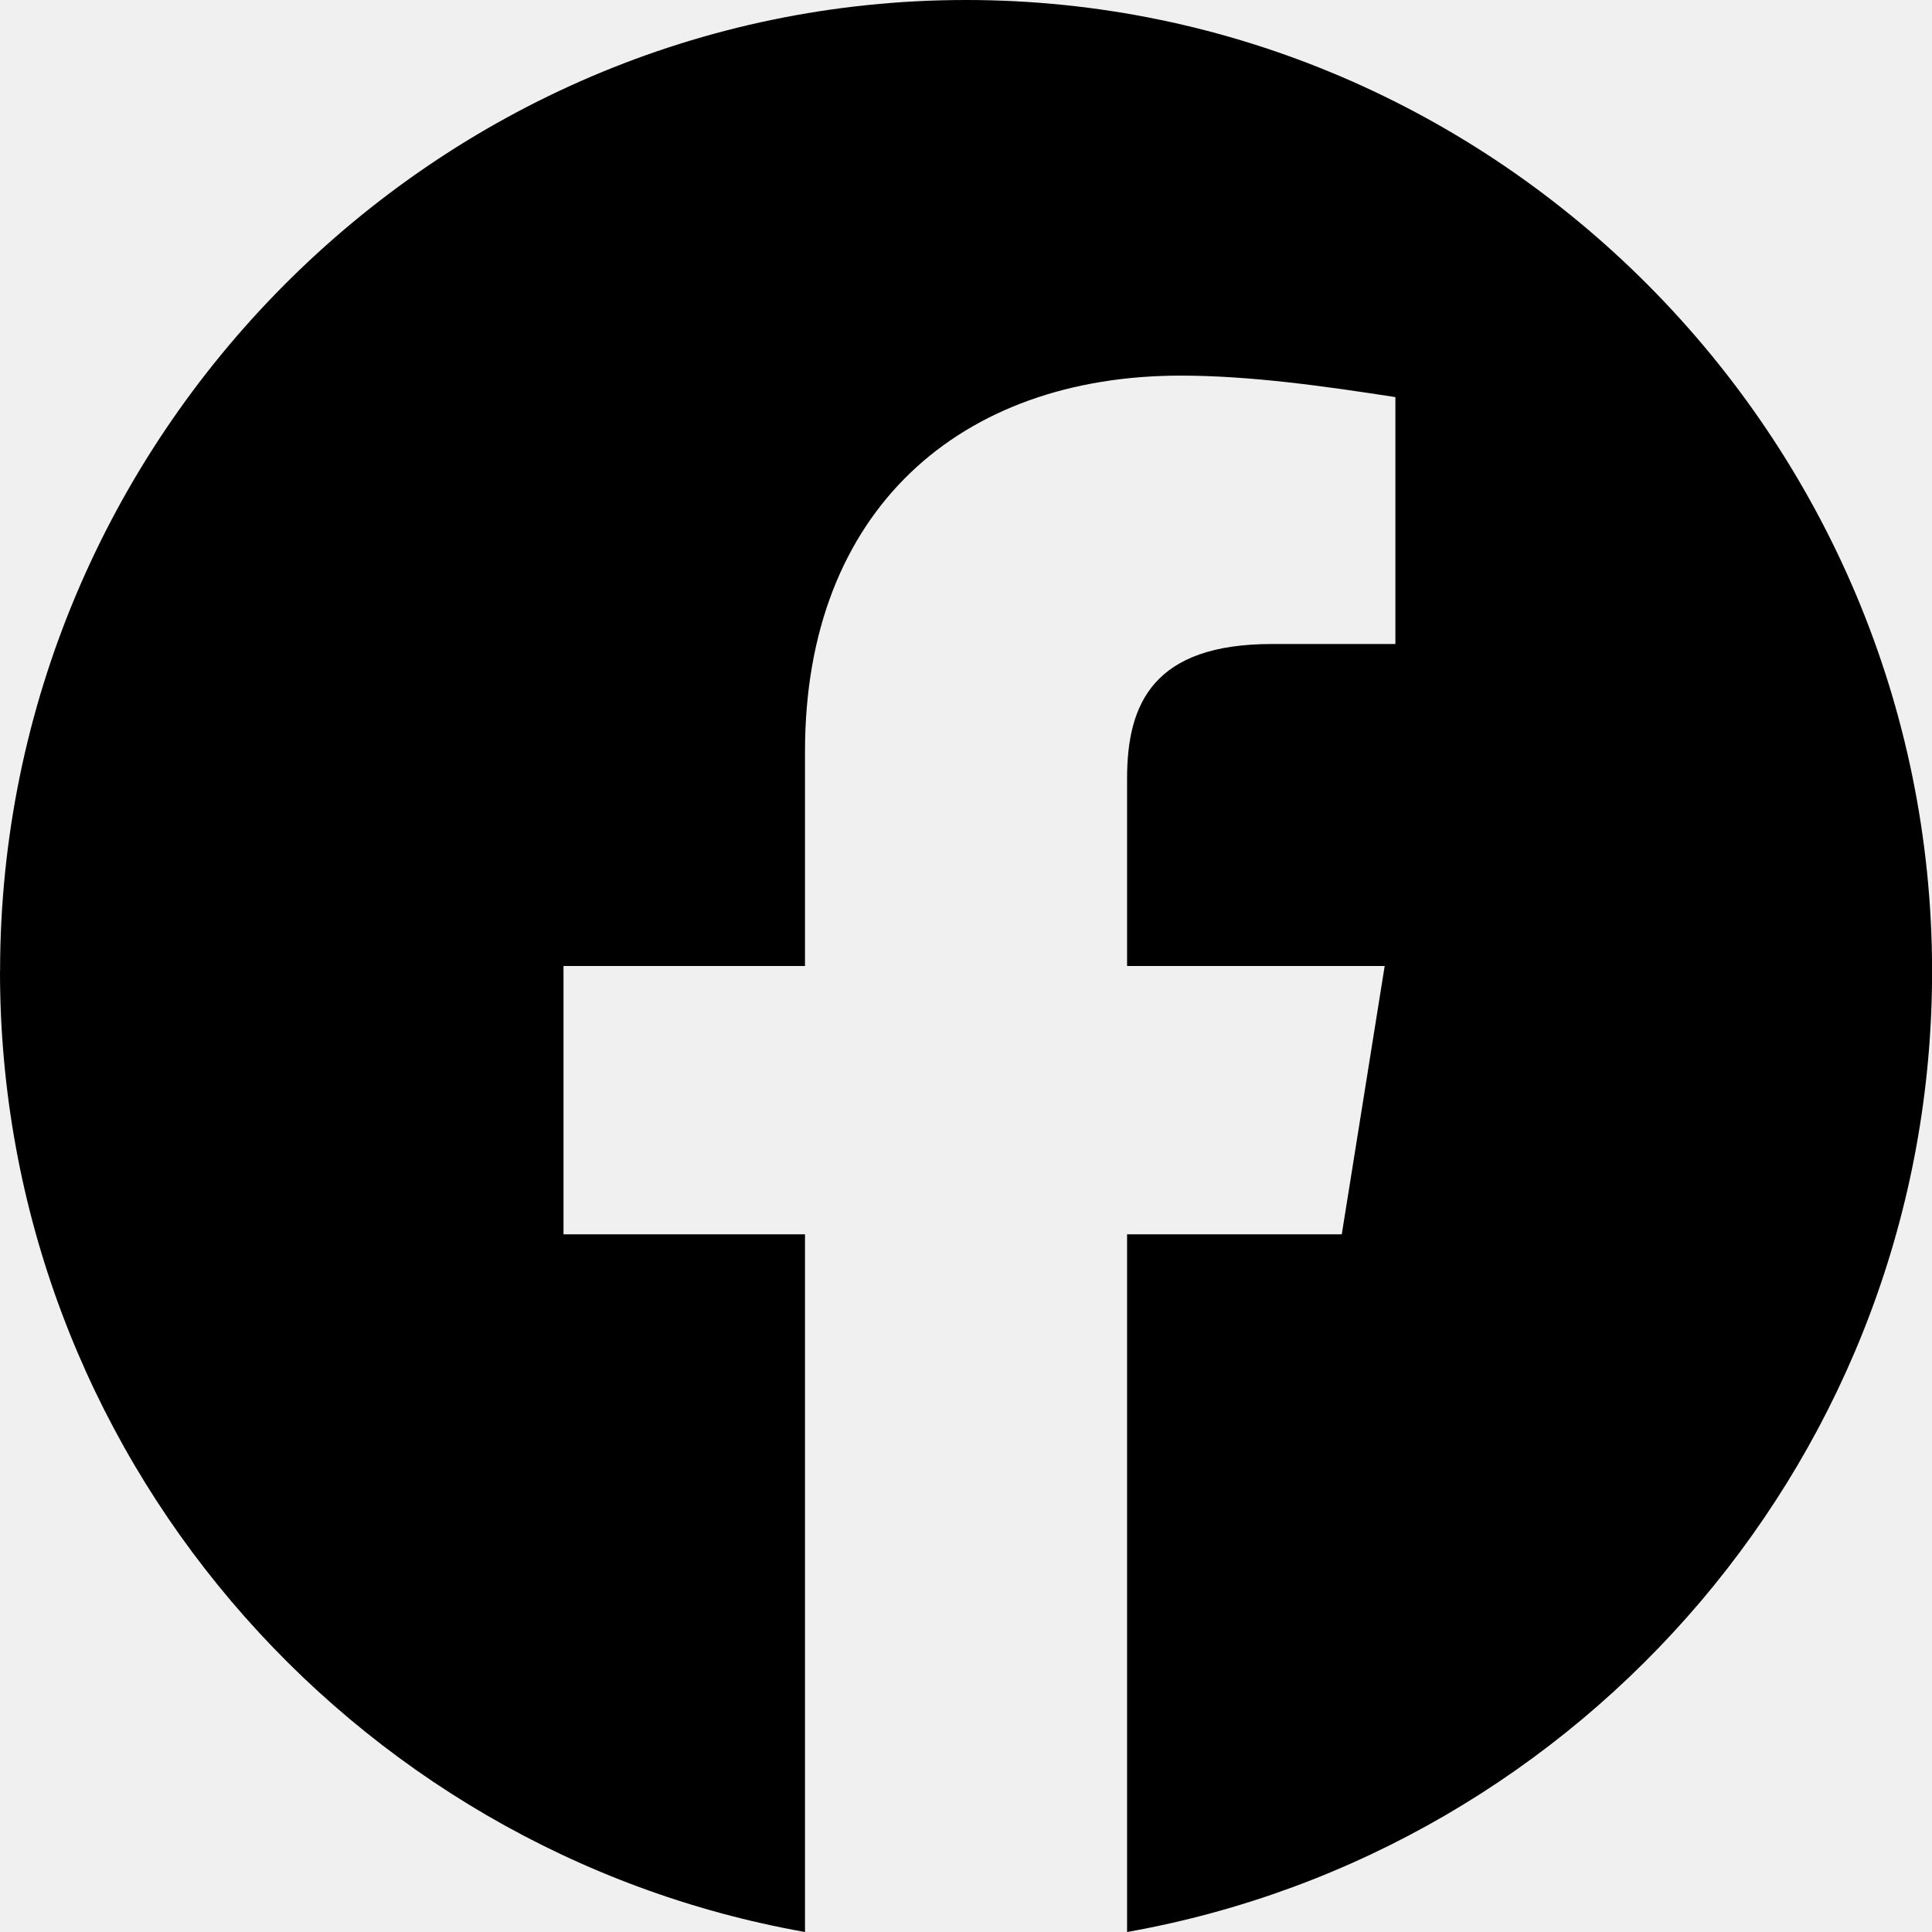
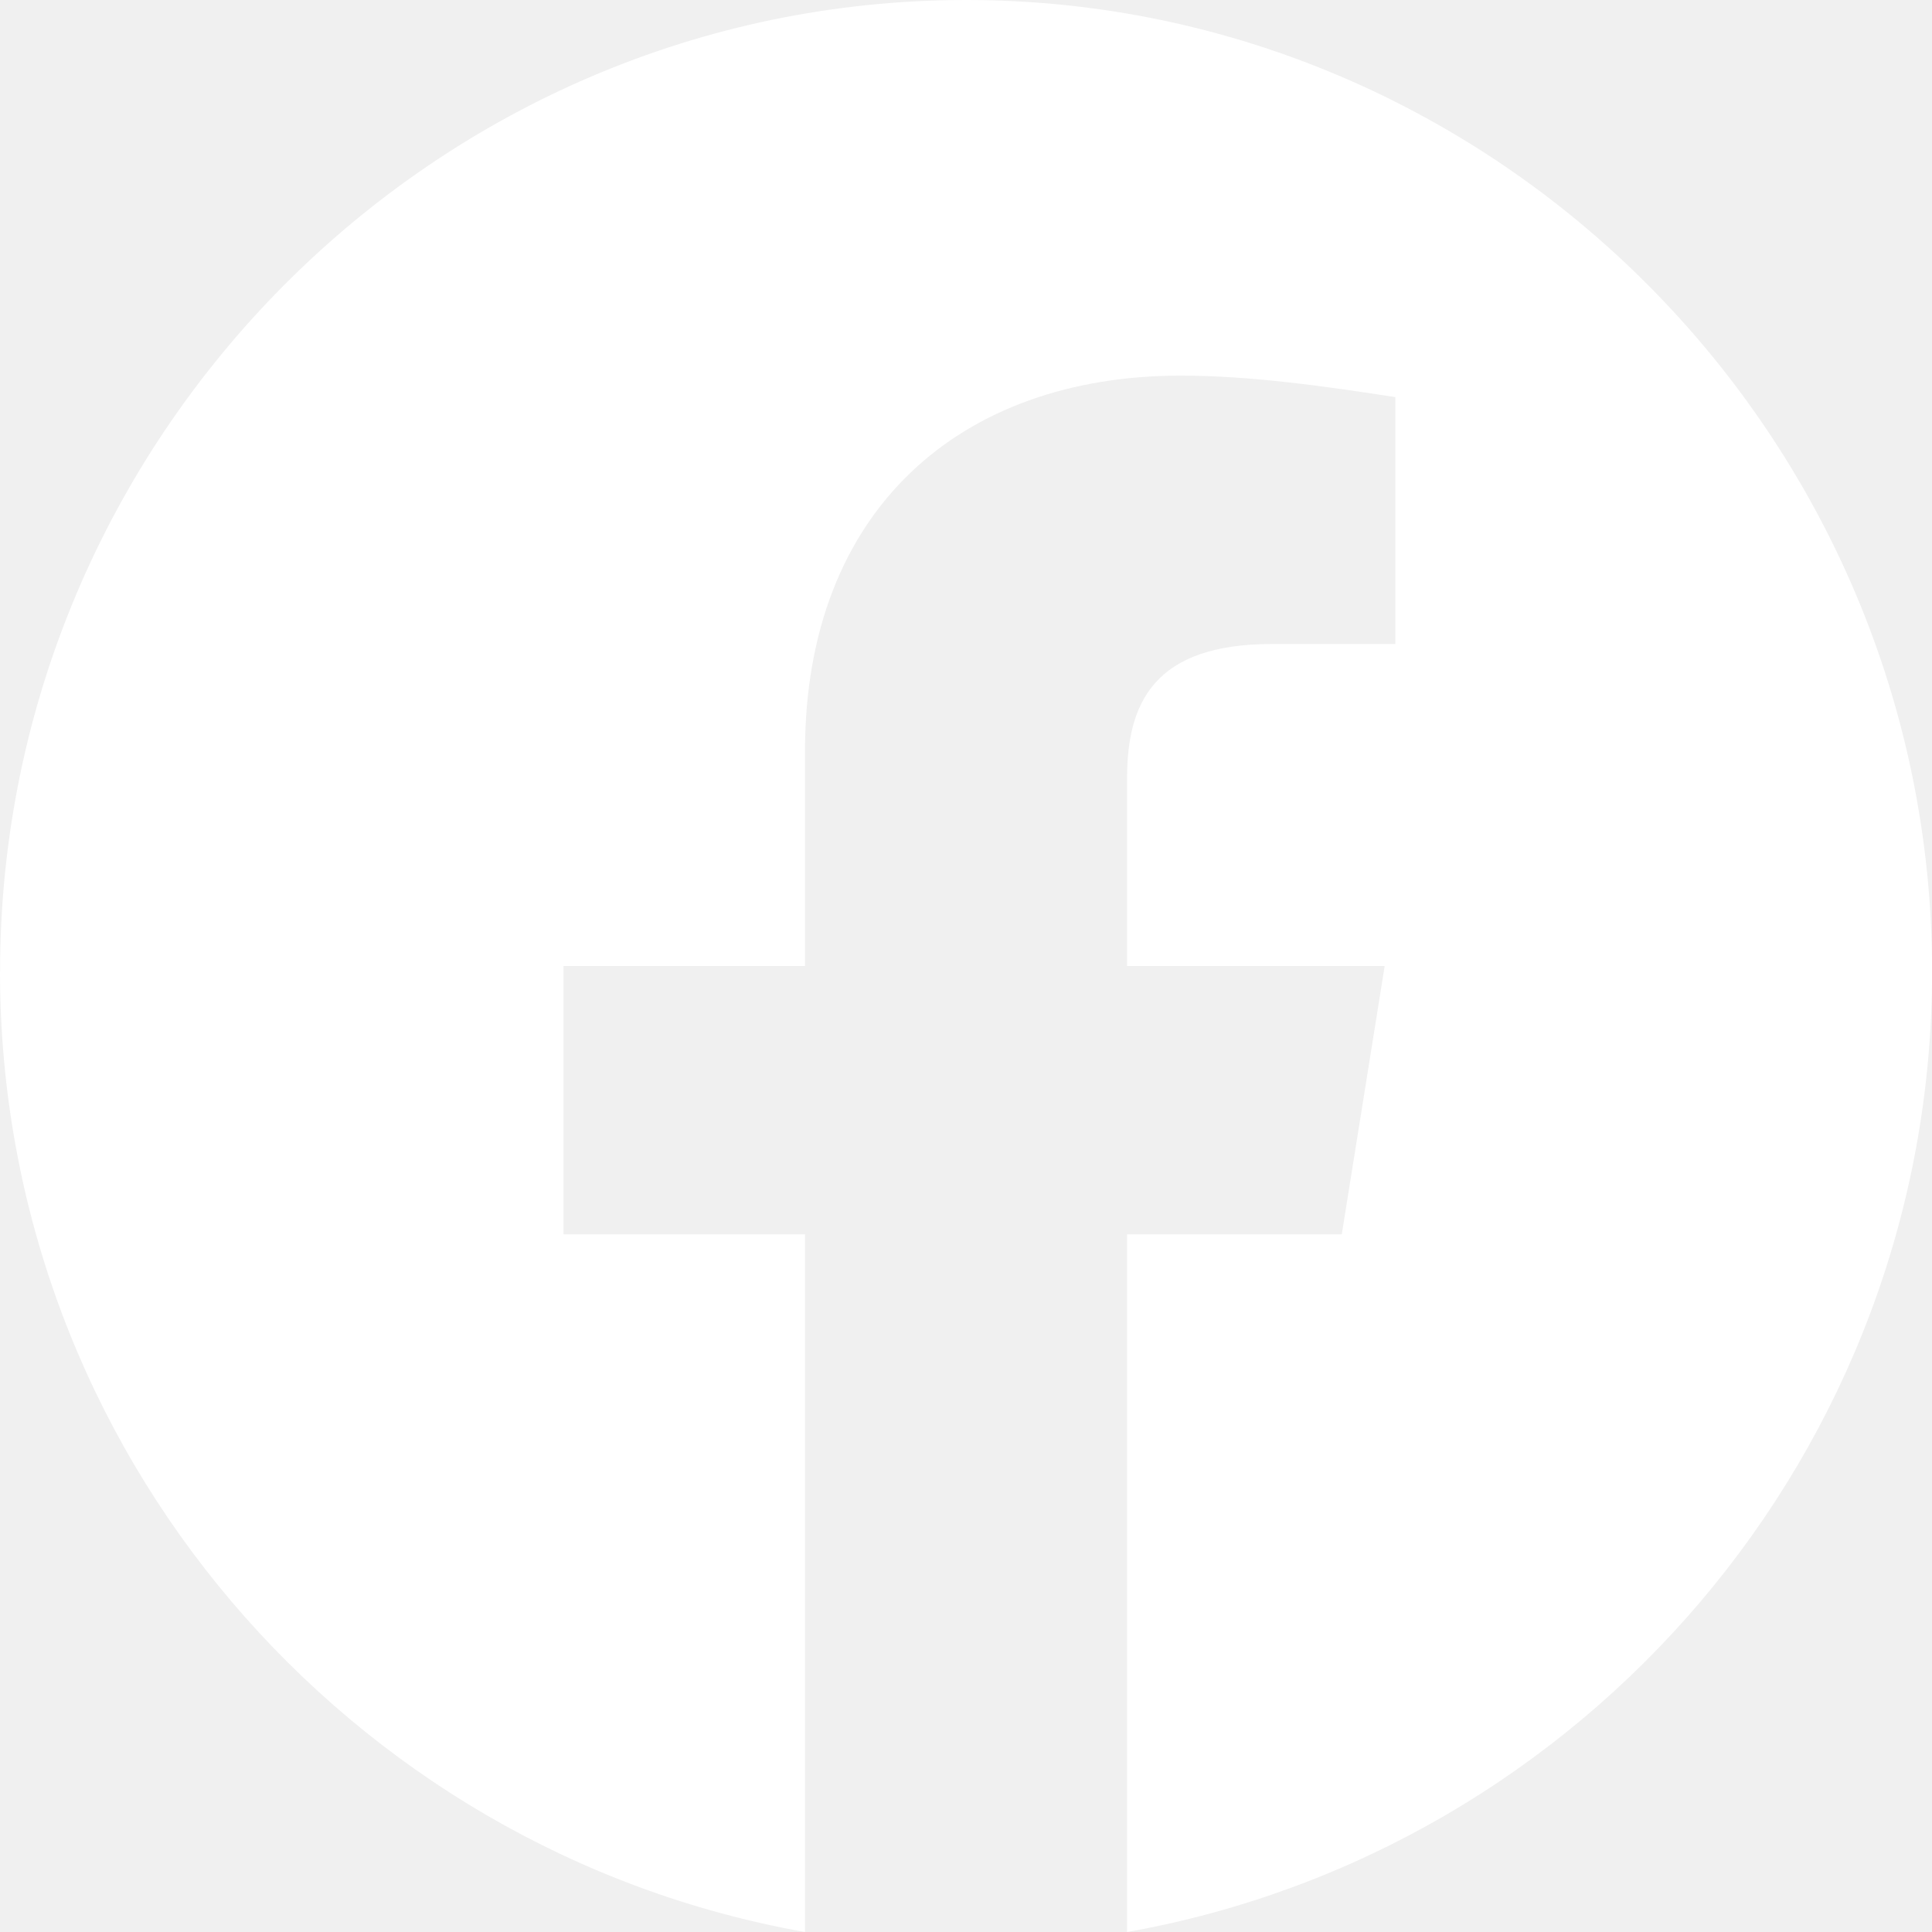
<svg xmlns="http://www.w3.org/2000/svg" fill="none" height="24" viewBox="0 0 24 24" width="24">
-   <path clip-rule="evenodd" d="m0 12.067c0 5.966 4.333 10.927 10 11.933v-8.667h-3v-3.333h3v-2.667c0-3 1.933-4.667 4.667-4.667.867 0 1.8.133 2.667.267v3.067h-1.533c-1.467 0-1.8.733-1.8 1.667v2.333h3.2l-.533 3.333h-2.667v8.667c5.667-1.006 10-5.966 10-11.933 0-6.637-5.4-12.067-12-12.067s-12 5.43-12 12.067z" fill="#000" fill-rule="evenodd" />
+   <path clip-rule="evenodd" d="m0 12.067c0 5.966 4.333 10.927 10 11.933v-8.667h-3v-3.333h3v-2.667c0-3 1.933-4.667 4.667-4.667.867 0 1.8.133 2.667.267v3.067h-1.533c-1.467 0-1.8.733-1.8 1.667v2.333h3.2l-.533 3.333h-2.667v8.667c5.667-1.006 10-5.966 10-11.933 0-6.637-5.4-12.067-12-12.067s-12 5.43-12 12.067z" fill="white" fill-rule="evenodd" />
</svg>
